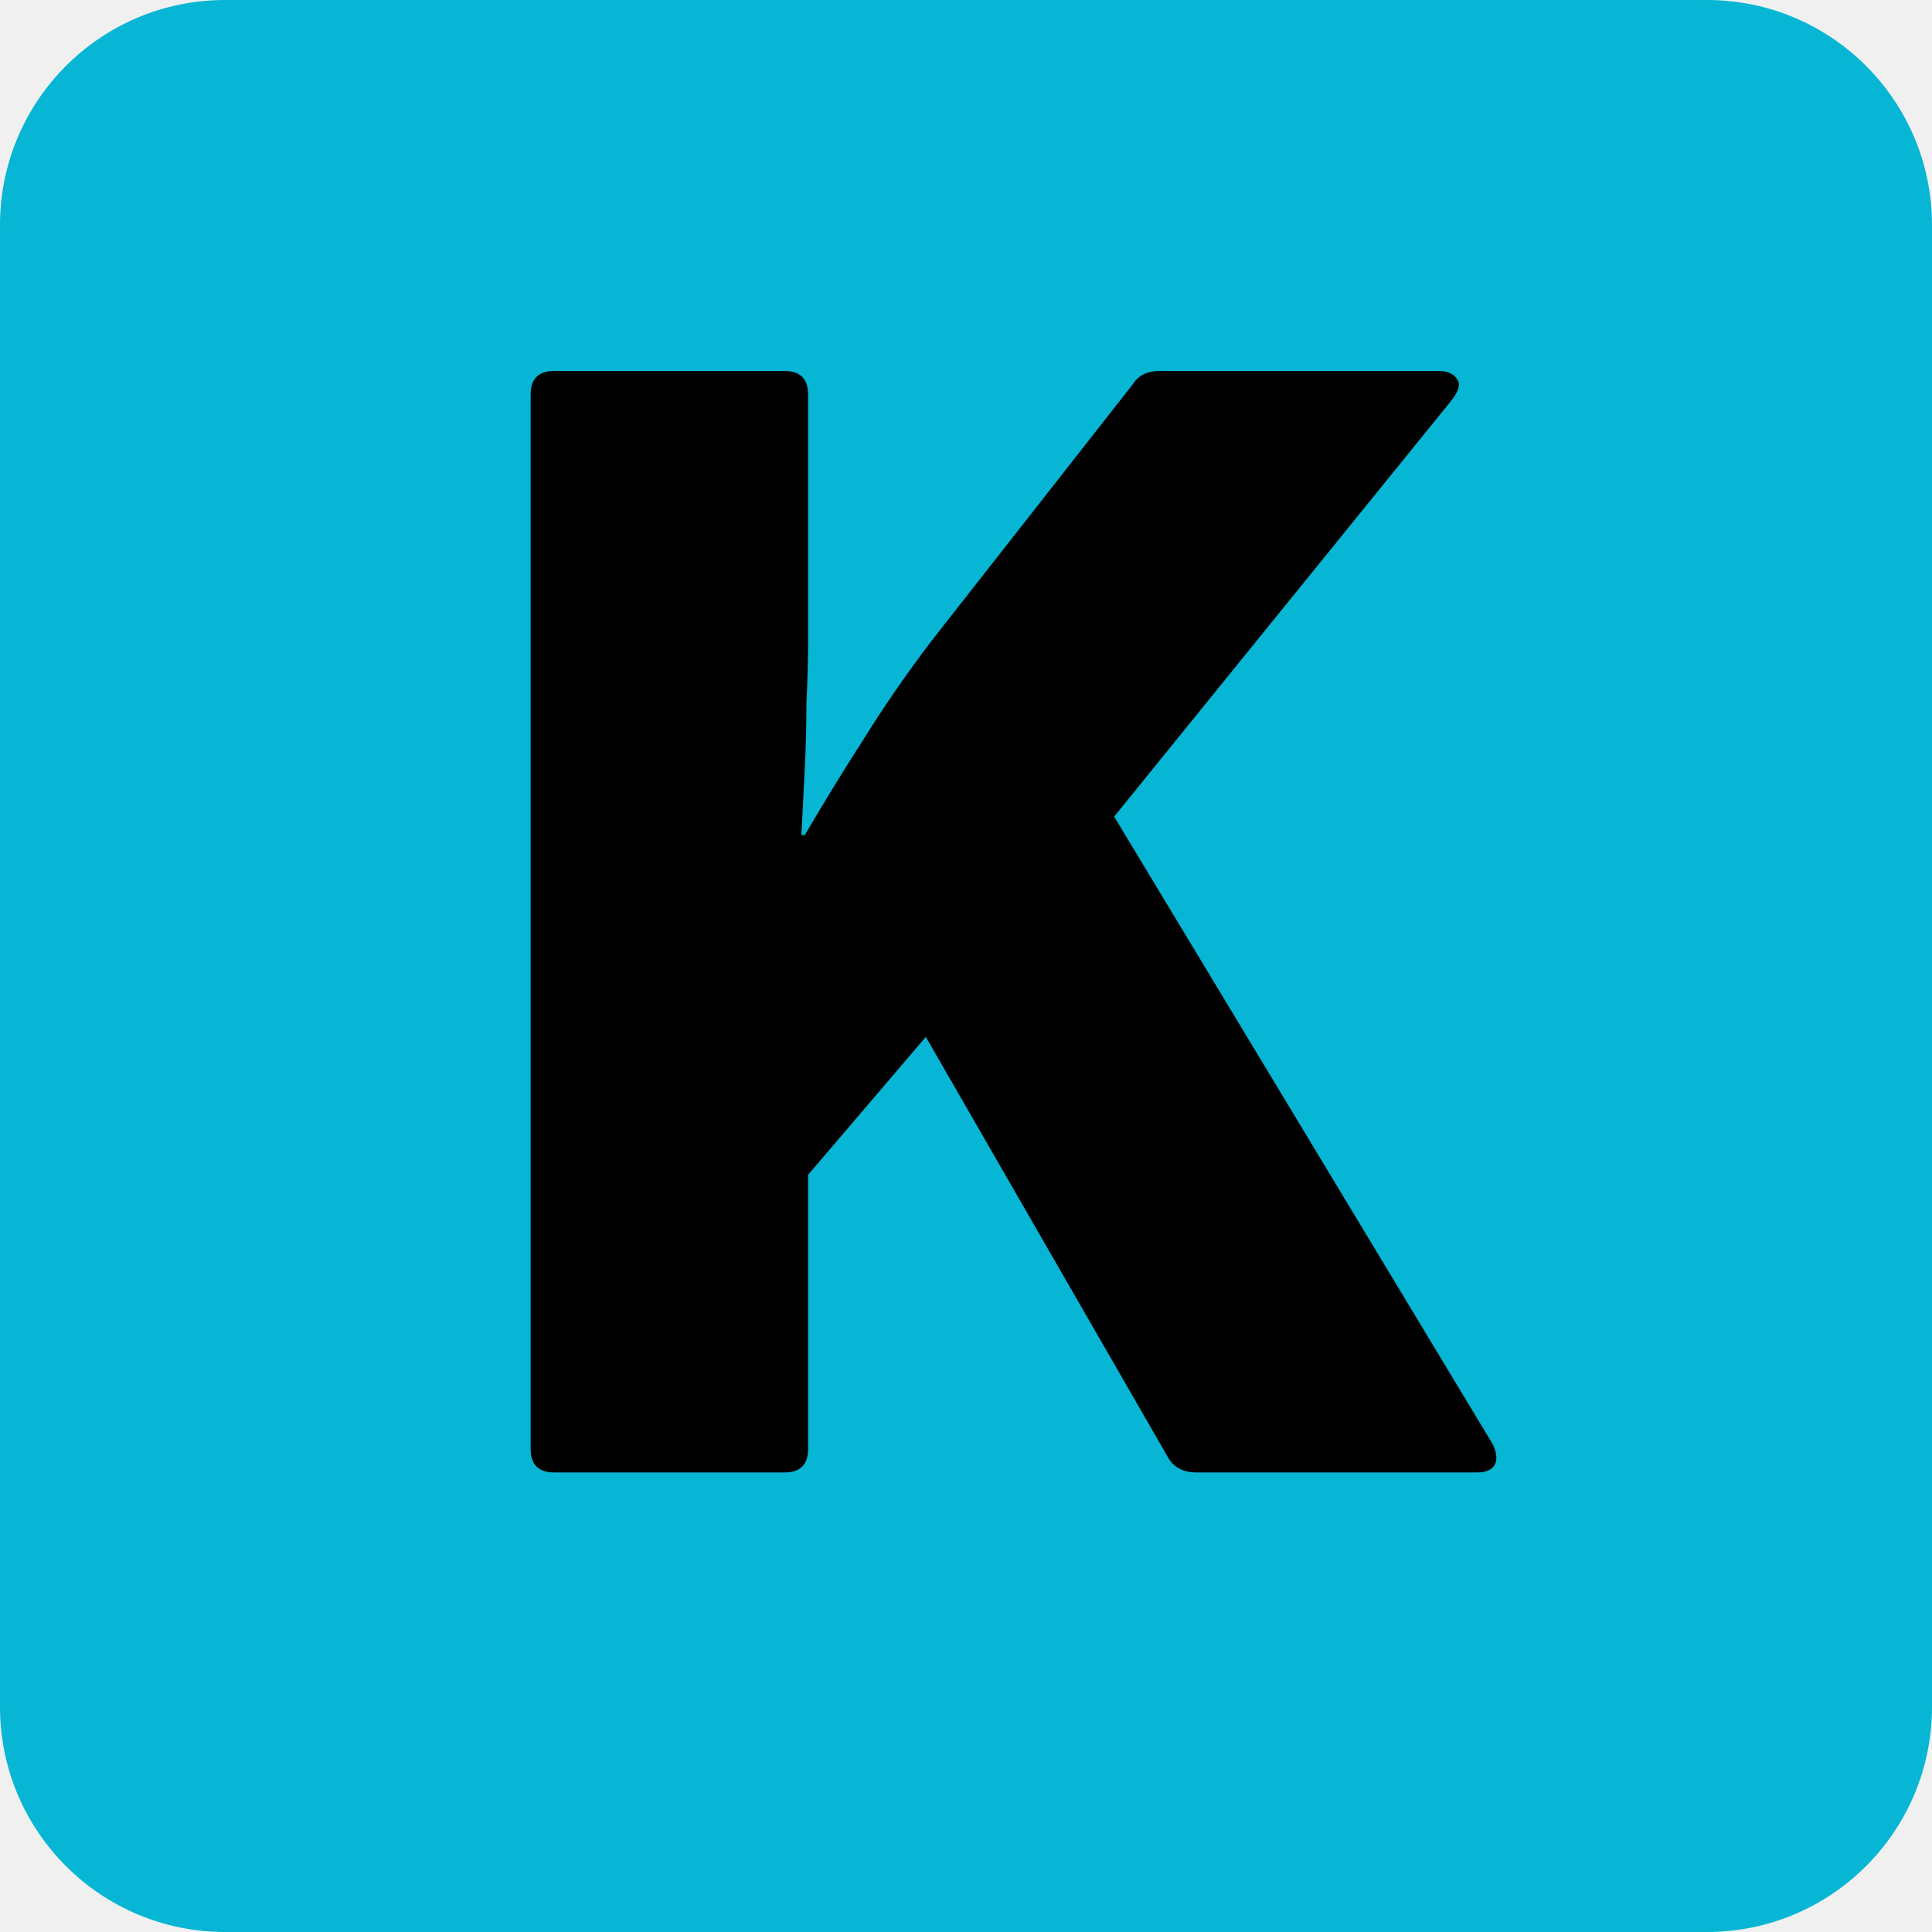
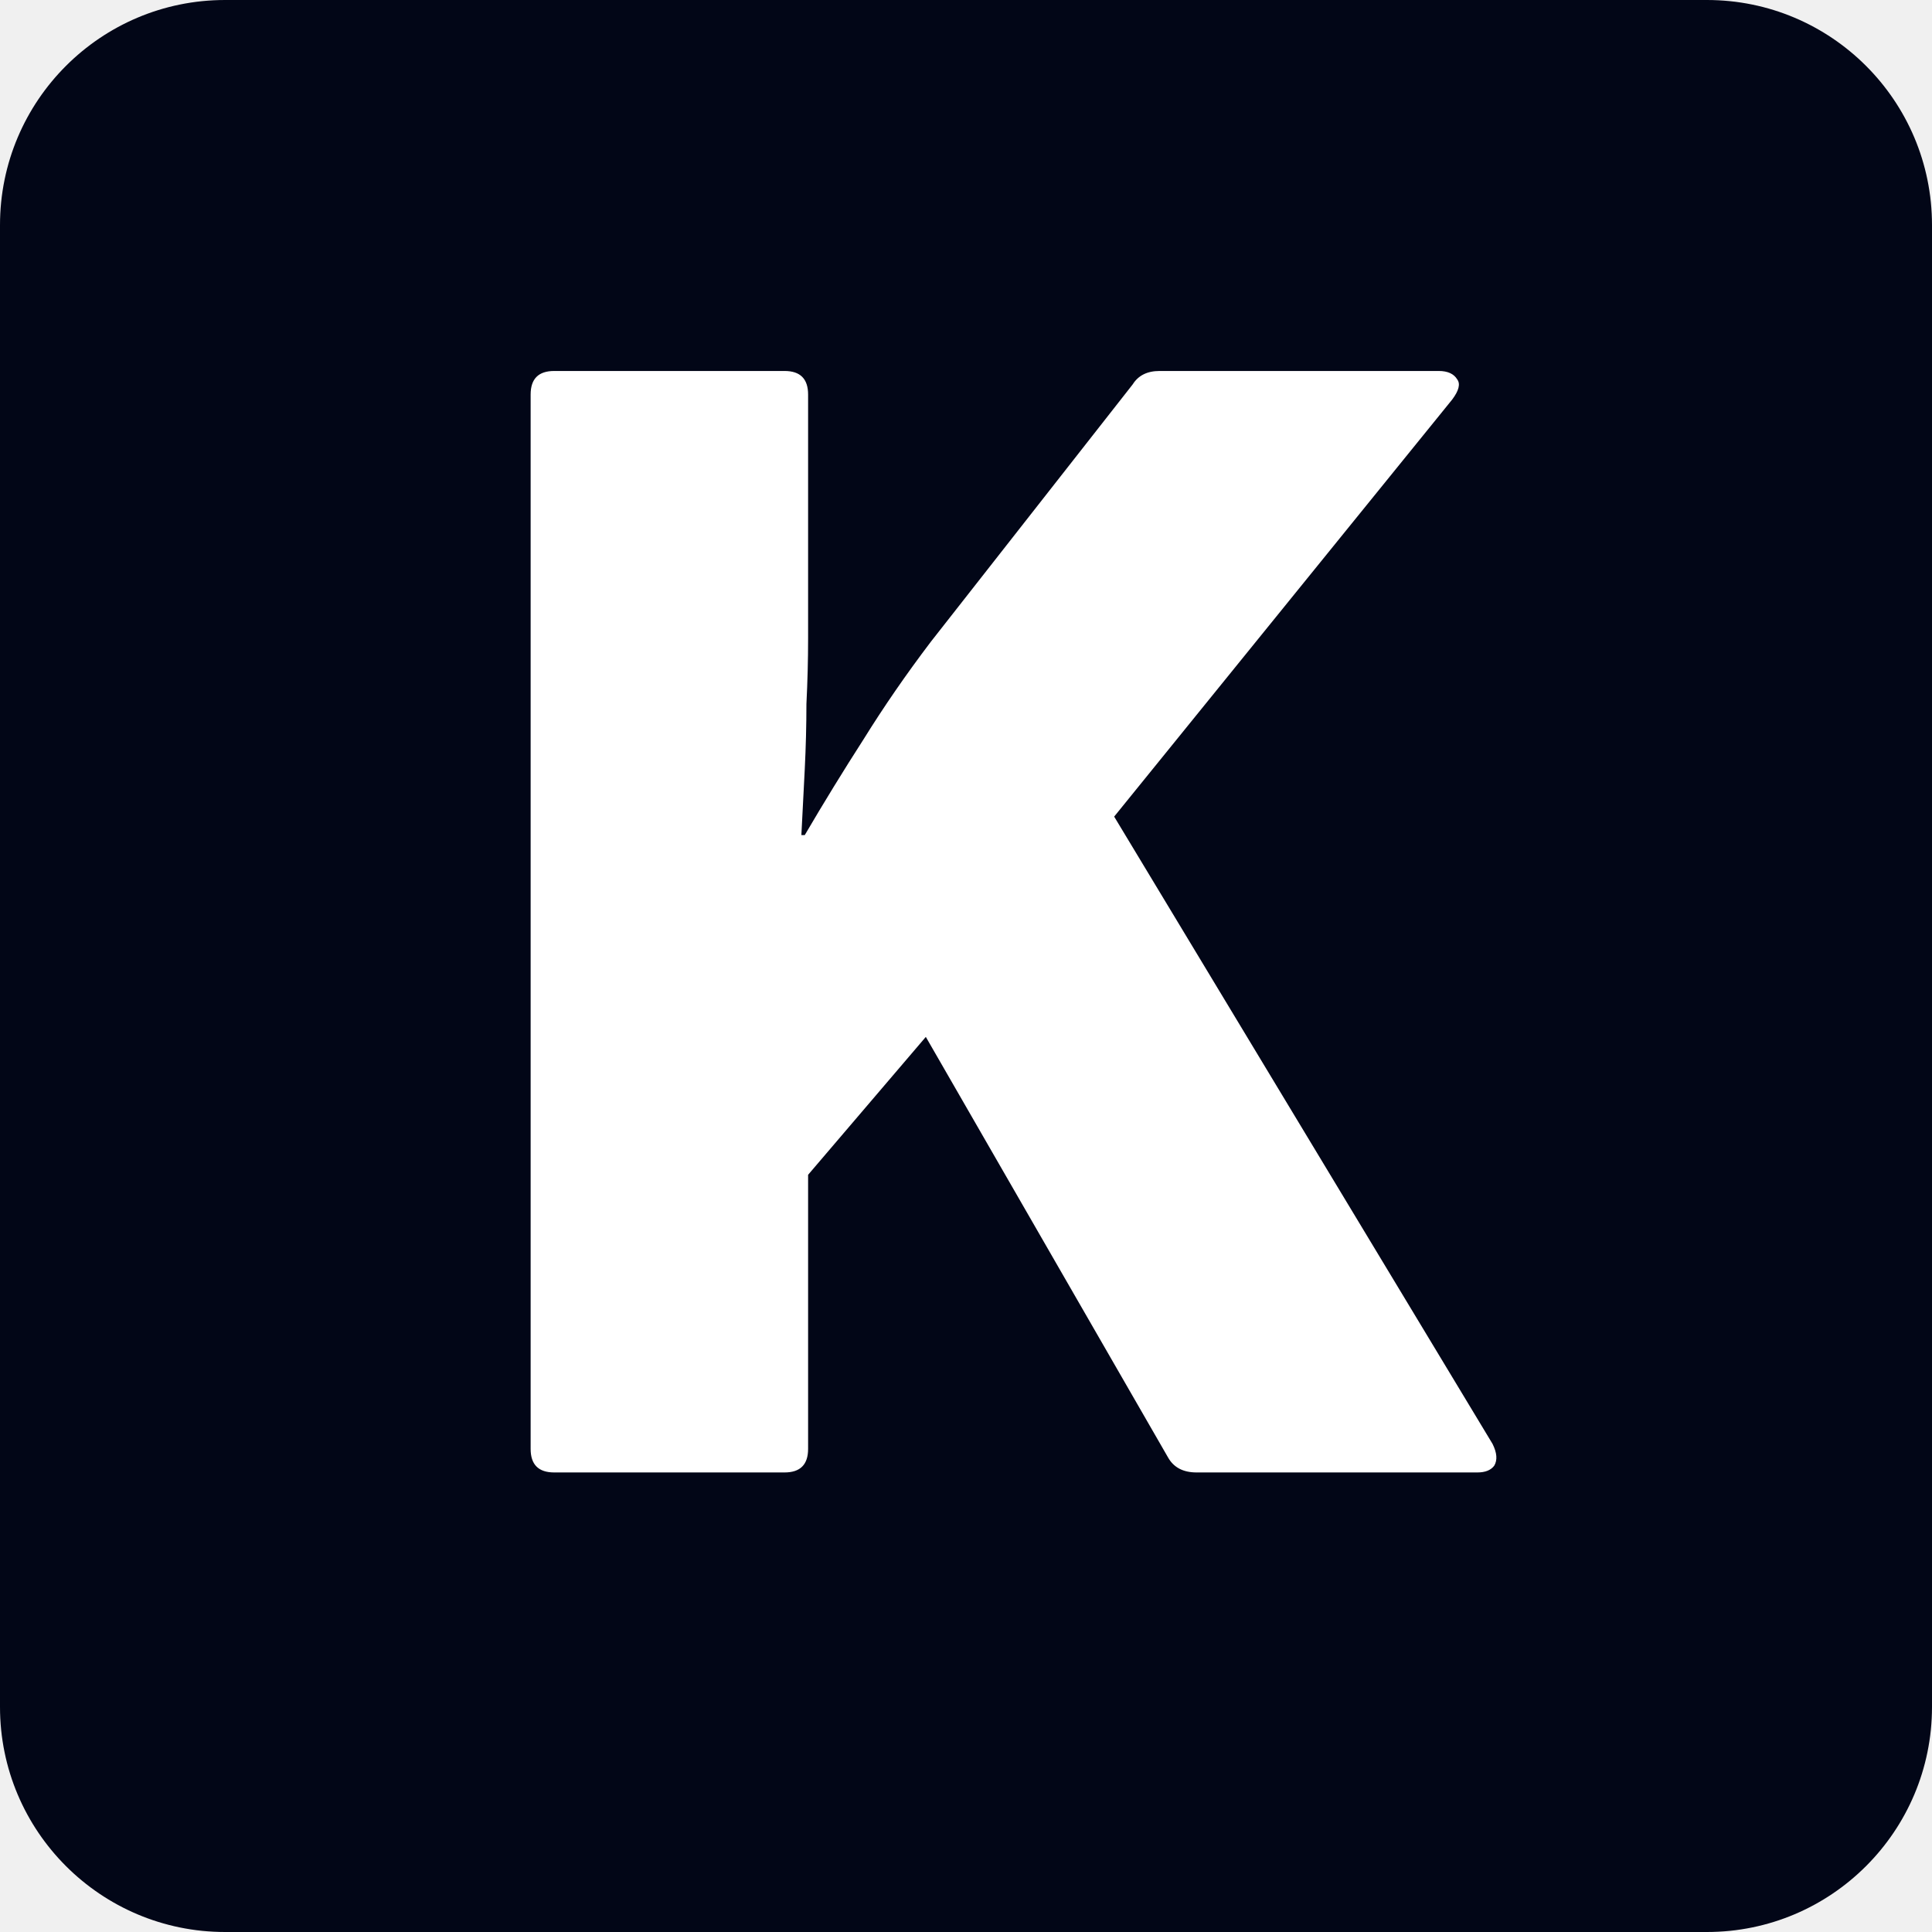
<svg xmlns="http://www.w3.org/2000/svg" width="206" height="206" viewBox="0 0 206 206" fill="none">
  <g clip-path="url(#clip0_2354_8033)">
-     <rect width="206" height="206" rx="24" fill="#06B6D4" />
-     <path d="M59.089 157C57.416 157 56.579 156.163 56.579 154.49V42.066C56.579 40.392 57.416 39.556 59.089 39.556H83.654C85.328 39.556 86.164 40.392 86.164 42.066V68.065C86.164 70.336 86.105 72.667 85.985 75.058C85.985 77.329 85.925 79.66 85.806 82.051C85.686 84.322 85.567 86.653 85.447 89.044H85.806C87.838 85.577 89.93 82.17 92.081 78.823C94.233 75.357 96.624 71.89 99.254 68.424L120.77 40.99C121.368 40.034 122.324 39.556 123.639 39.556H153.403C154.36 39.556 155.017 39.854 155.376 40.452C155.734 40.93 155.555 41.647 154.838 42.604L118.798 87.071L159.141 153.952C159.619 154.908 159.679 155.685 159.321 156.283C158.962 156.761 158.364 157 157.527 157H127.584C126.149 157 125.133 156.462 124.535 155.386L98.716 110.56L86.164 125.263V154.49C86.164 156.163 85.328 157 83.654 157H59.089Z" fill="black" />
+     <rect width="206" height="206" rx="24" fill="#020617" />
+     <path d="M59.089 157C57.416 157 56.579 156.163 56.579 154.49V42.066C56.579 40.392 57.416 39.556 59.089 39.556H83.654C85.328 39.556 86.164 40.392 86.164 42.066V68.065C86.164 70.336 86.105 72.667 85.985 75.058C85.985 77.329 85.925 79.66 85.806 82.051C85.686 84.322 85.567 86.653 85.447 89.044H85.806C87.838 85.577 89.93 82.17 92.081 78.823C94.233 75.357 96.624 71.89 99.254 68.424L120.77 40.99C121.368 40.034 122.324 39.556 123.639 39.556H153.403C154.36 39.556 155.017 39.854 155.376 40.452C155.734 40.93 155.555 41.647 154.838 42.604L118.798 87.071L159.141 153.952C159.619 154.908 159.679 155.685 159.321 156.283C158.962 156.761 158.364 157 157.527 157H127.584C126.149 157 125.133 156.462 124.535 155.386L98.716 110.56L86.164 125.263V154.49C86.164 156.163 85.328 157 83.654 157H59.089Z" fill="white" />
  </g>
  <defs>
    <clipPath id="clip0_2354_8033">
      <rect width="206" height="206" rx="24" fill="white" />
    </clipPath>
  </defs>
</svg>
